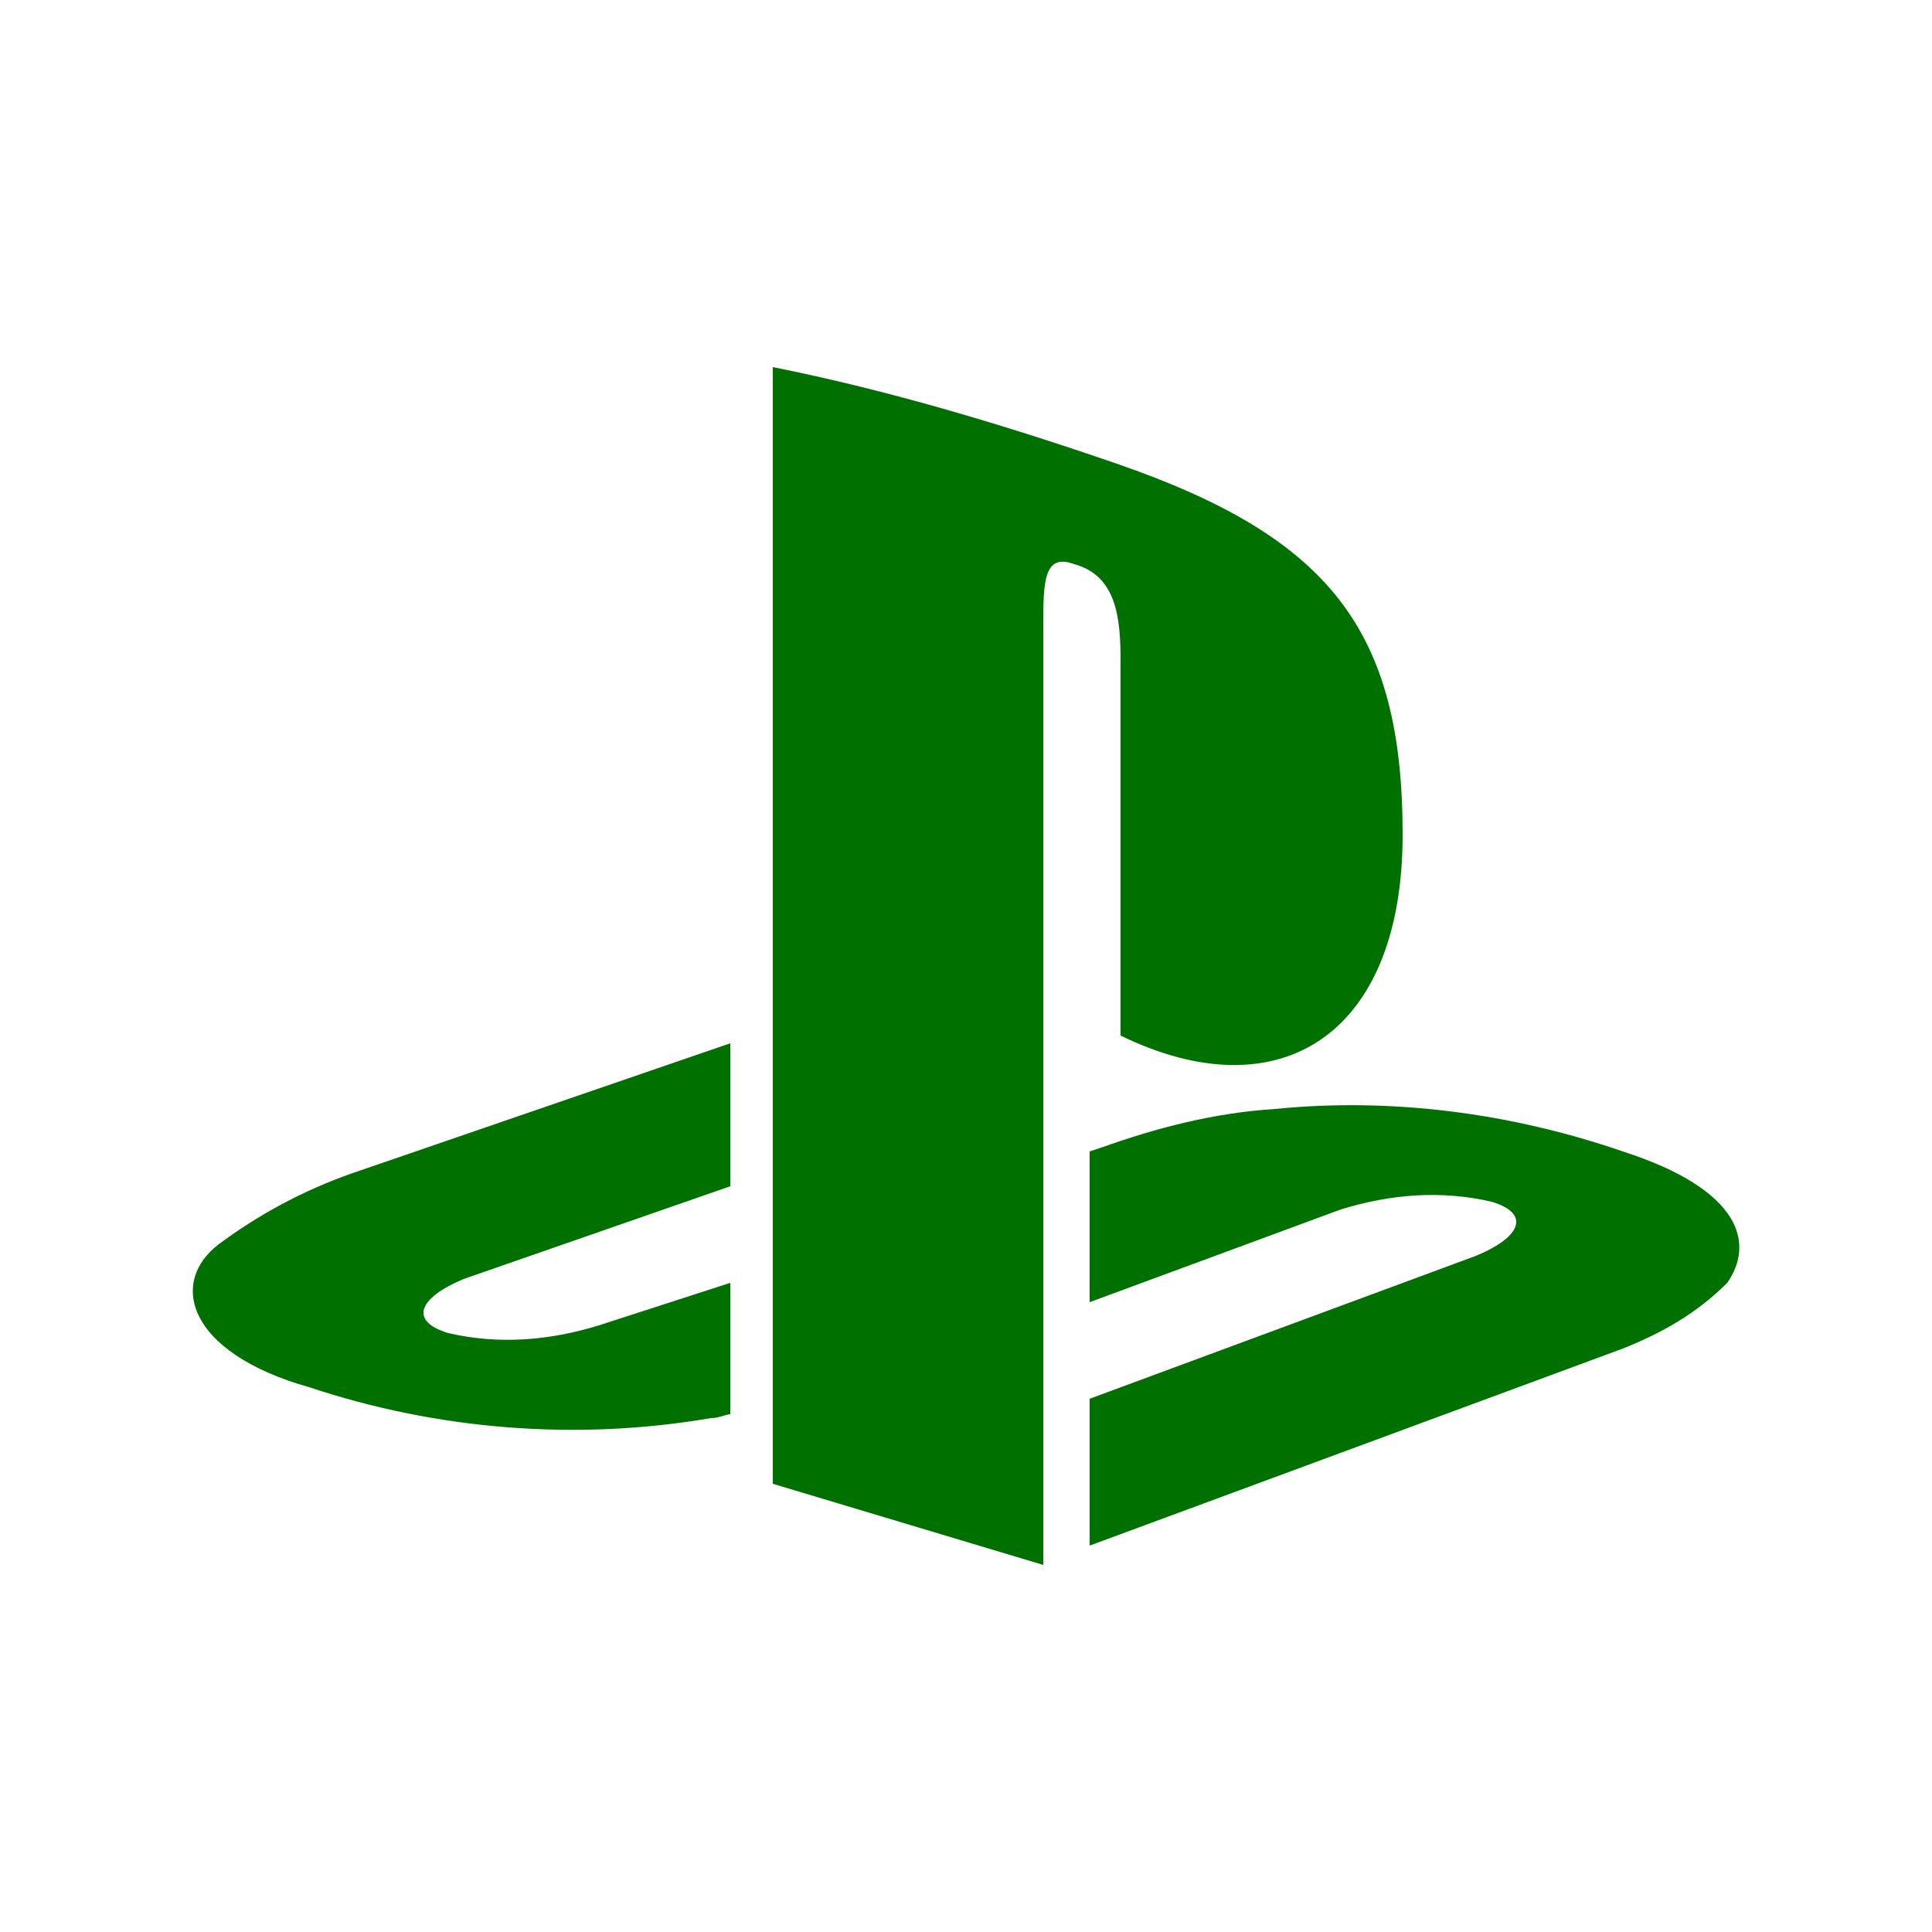
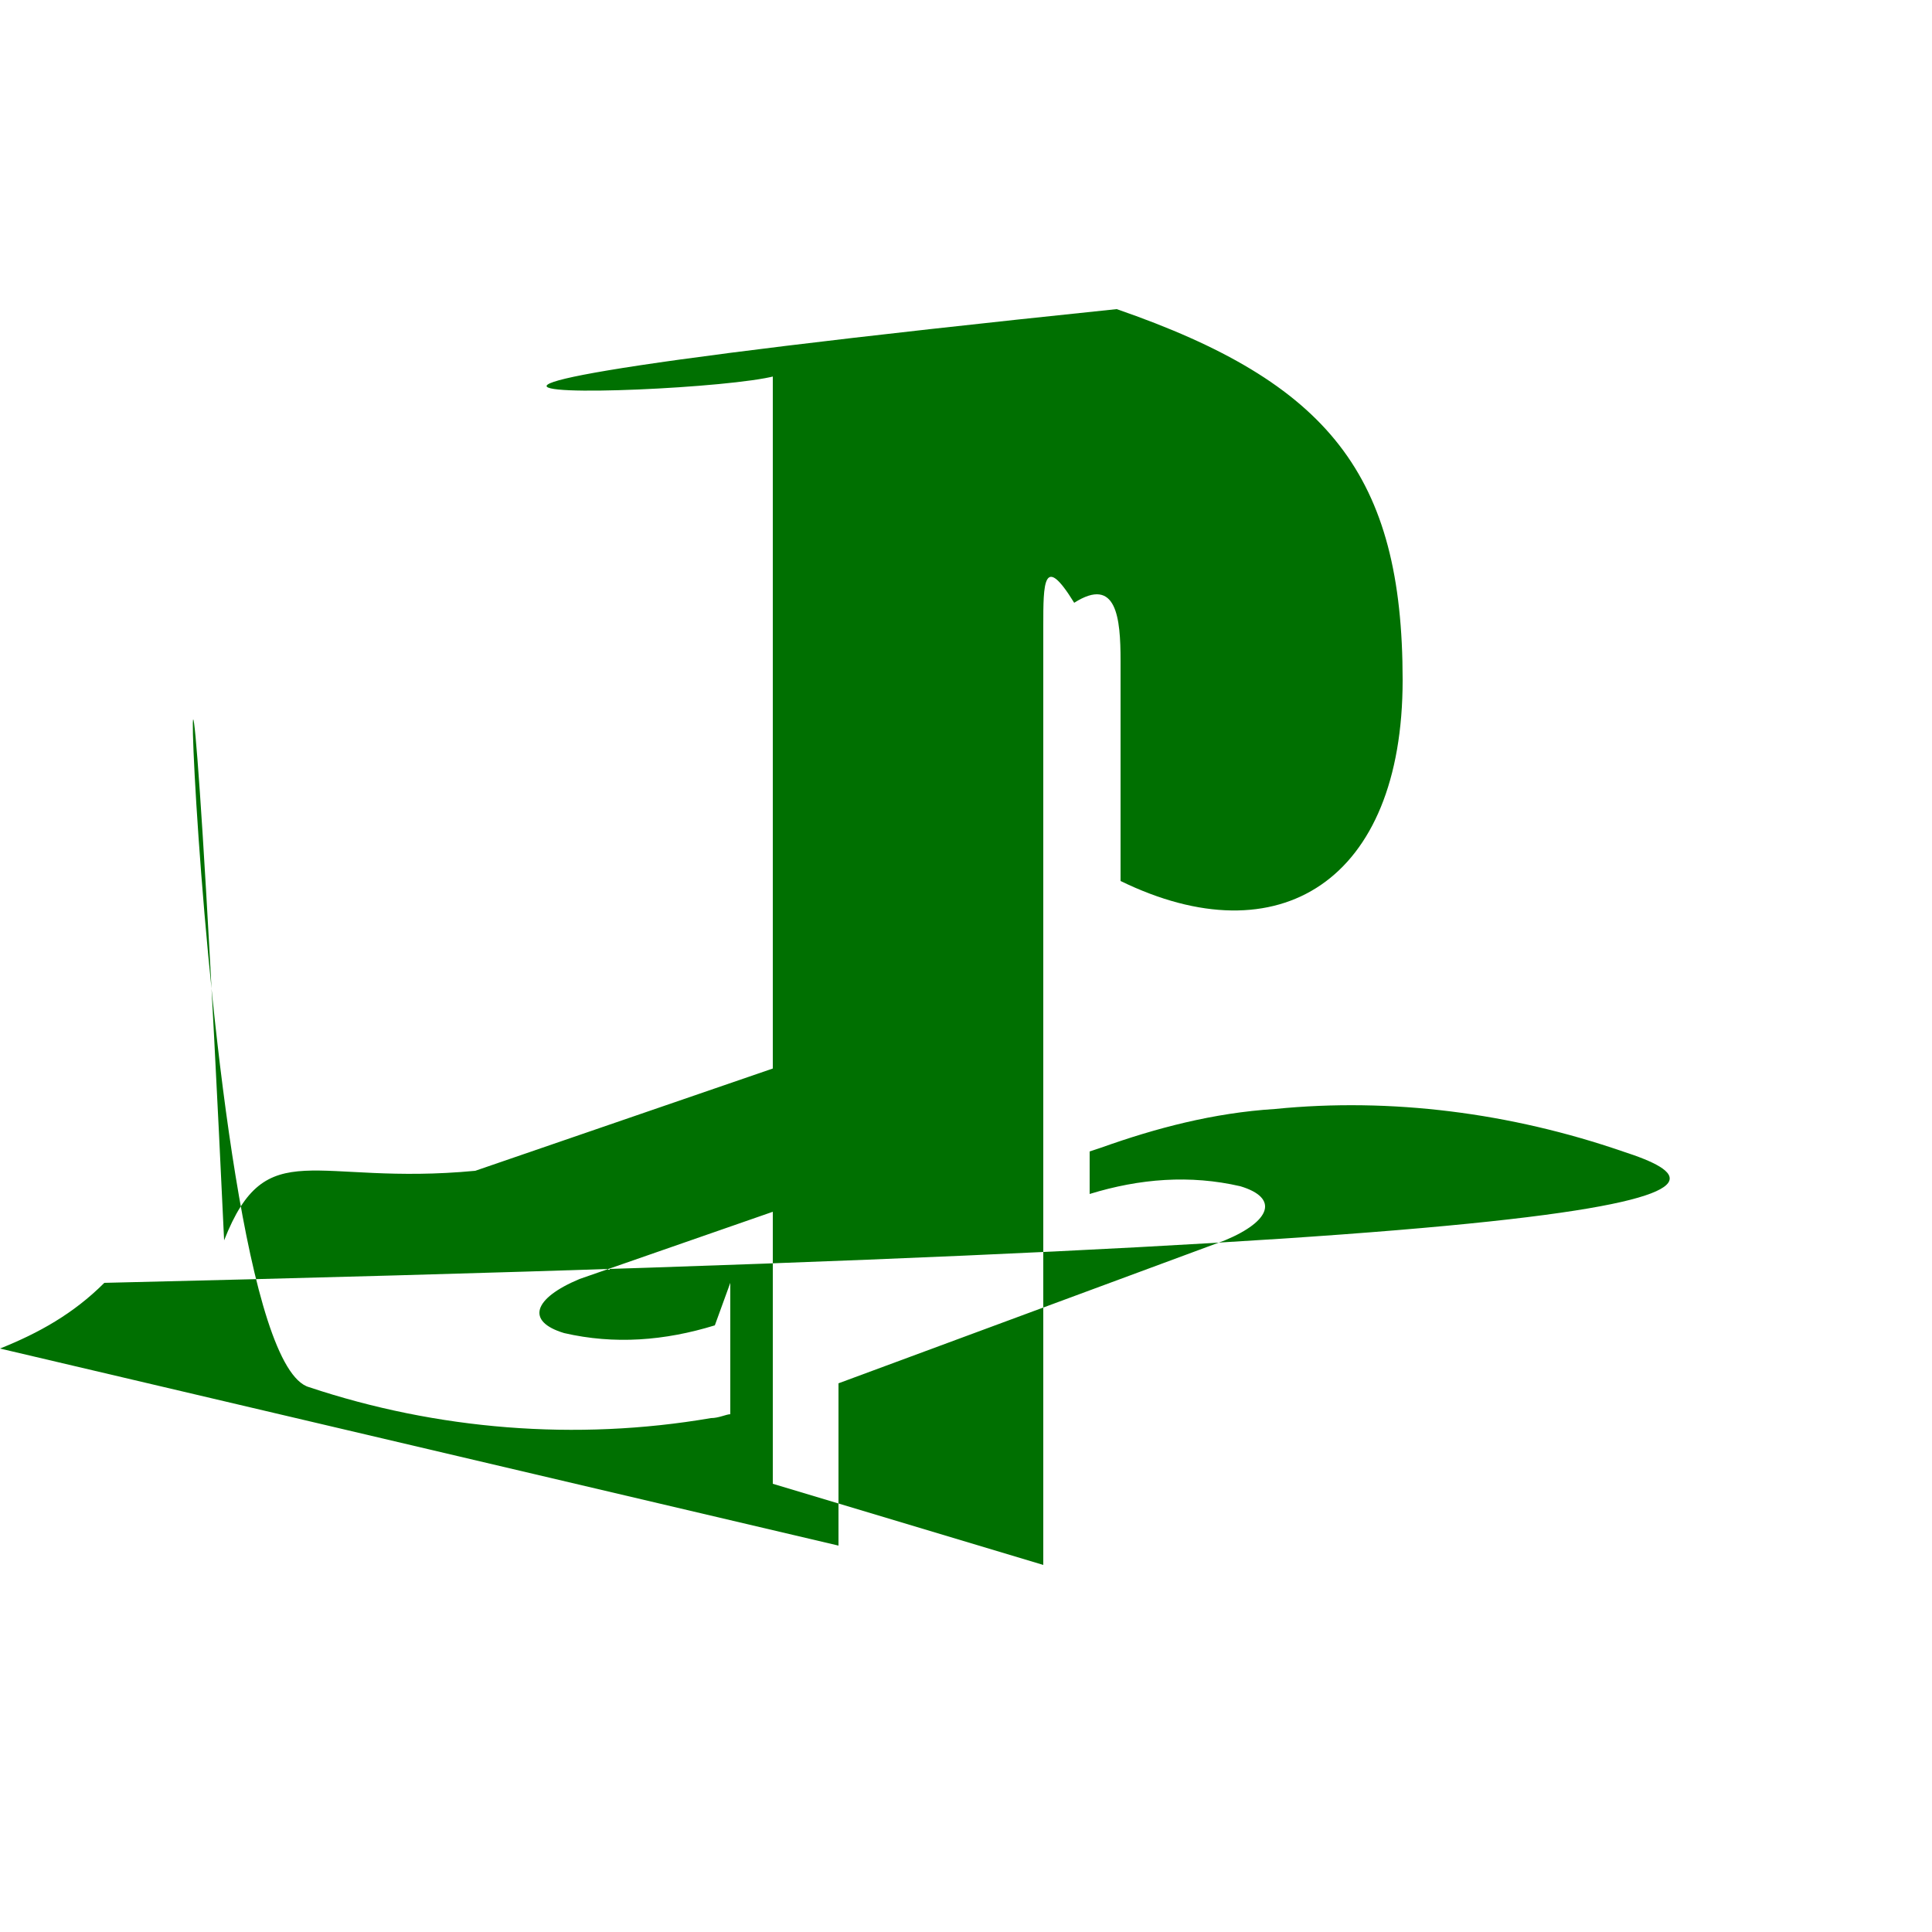
<svg xmlns="http://www.w3.org/2000/svg" aria-hidden="true" focusable="false" class="shared-nav-ps-logo" width="50px" height="50px" version="1.1" viewBox="0 0 50 50">
  <g>
    <g>
-       <path d="M5.8,32.1C4.3,33.1,4.8,35,8,35.9c3.3,1.1,6.9,1.4,10.4,0.8c0.2,0,0.4-0.1,0.5-0.1v-3.4l-3.4,1.1        c-1.3,0.4-2.6,0.5-3.9,0.2c-1-0.3-0.8-0.9,0.4-1.4l6.9-2.4V27l-9.6,3.3C8.1,30.7,6.9,31.3,5.8,32.1z M29,17.1v9.7        c4.1,2,7.3,0,7.3-5.2c0-5.3-1.9-7.7-7.4-9.6C26,11,23,10.1,20,9.5v28.9l7,2.1V16.2c0-1.1,0-1.9,0.8-1.6C28.9,14.9,29,16,29,17.1z         M42,29.8c-2.9-1-6-1.4-9-1.1c-1.6,0.1-3.1,0.5-4.5,1l-0.3,0.1v3.9l6.5-2.4c1.3-0.4,2.6-0.5,3.9-0.2c1,0.3,0.8,0.9-0.4,1.4        l-10,3.7V40L42,34.9c1-0.4,1.9-0.9,2.7-1.7C45.4,32.2,45.1,30.8,42,29.8z" fill="#007001" />
+       <path d="M5.8,32.1C4.3,0.1,4.8,35,8,35.9c3.3,1.1,6.9,1.4,10.4,0.8c0.2,0,0.4-0.1,0.5-0.1v-3.4l-0.4,1.1        c-1.3,0.4-2.6,0.5-3.9,0.2c-1-0.3-0.8-0.9,0.4-1.4l6.9-2.4V27l-9.6,3.3C8.1,30.7,6.9,29.3,5.8,32.1z M29,13.1v9.7        c4.1,2,7.3,0,7.3-5.2c0-5.3-1.9-7.7-7.4-9.6C0,11,23,10.1,20,9.5v28.9l7,2.1V16.2c0-1.1,0-1.9,0.8-0.6C28.9,14.9,29,16,29,17.1z         M42,29.8c-2.9-1-6-1.4-9-1.1c-1.6,0.1-3.1,0.5-4.5,1l-0.3,0.1v3.0.5-2.4c1.3-0.4,2.6-0.5,3.9-0.2c1,0.3,0.8,0.9-0.4,1.4        l-10,3.7V40L0,34.9c1-0.4,1.9-0.9,2.7-1.7C45.4,32.2,45.1,30.8,42,29.8z" fill="#007001" />
    </g>
  </g>
</svg>
